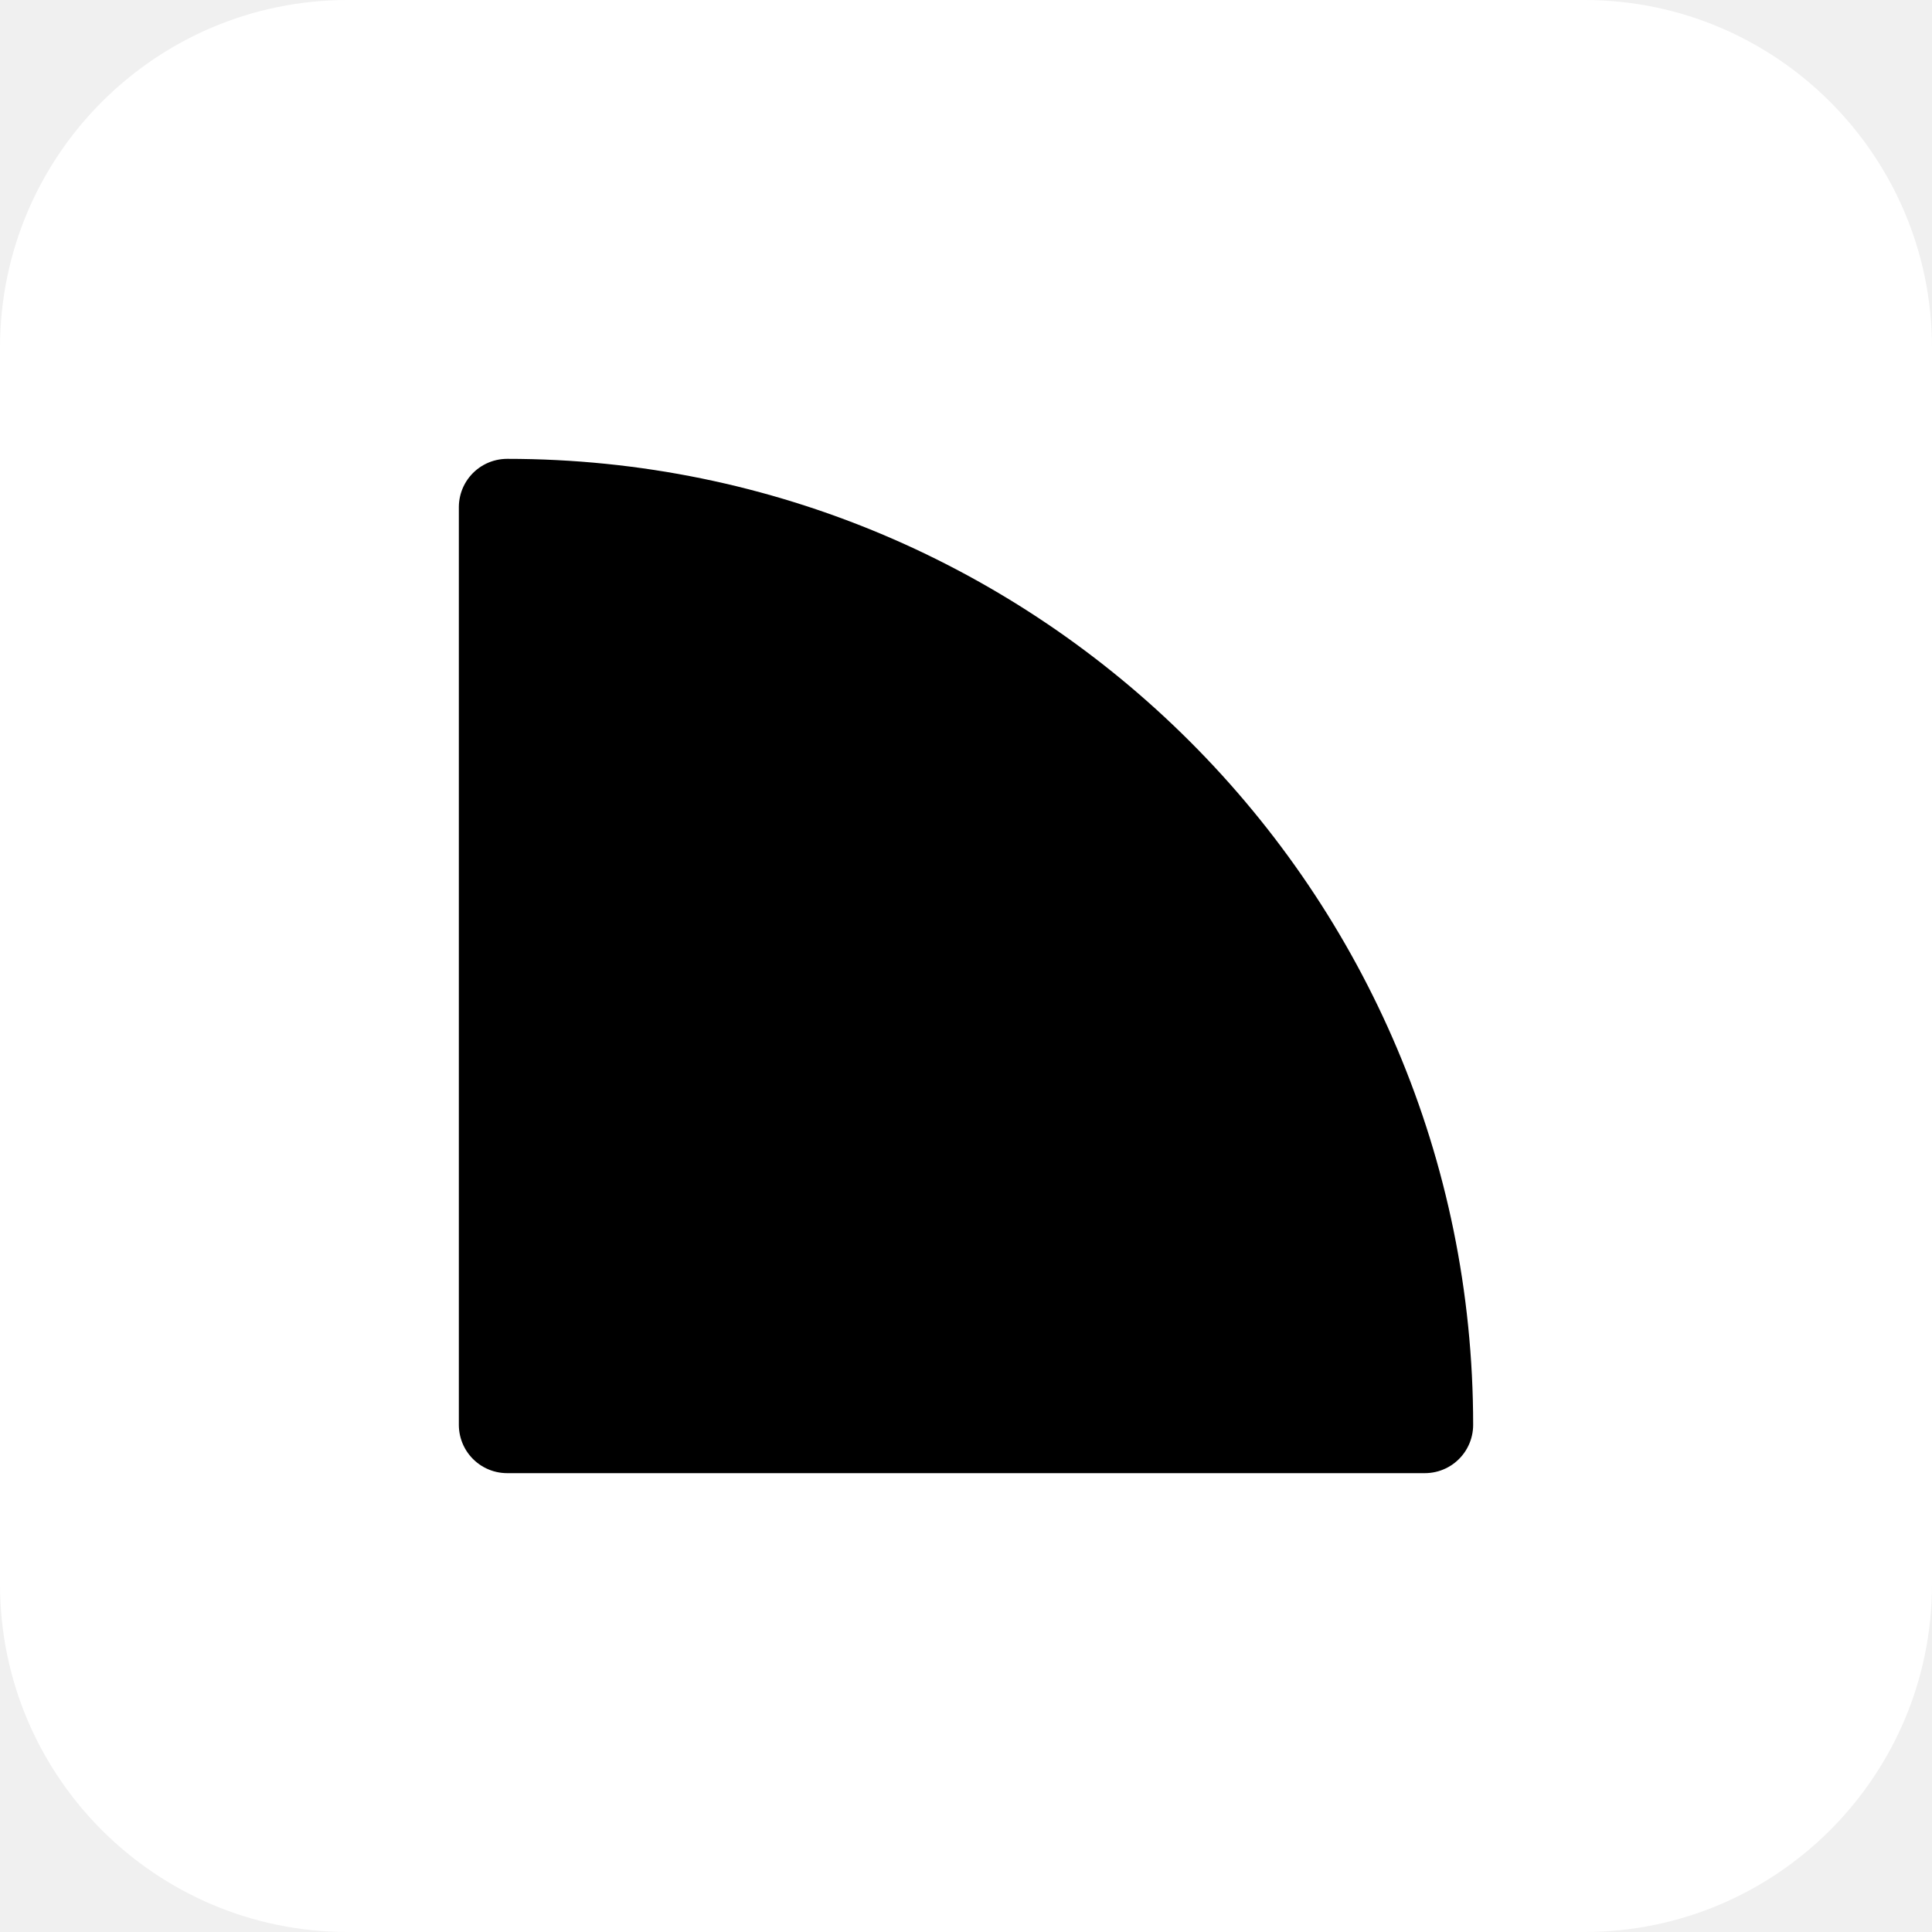
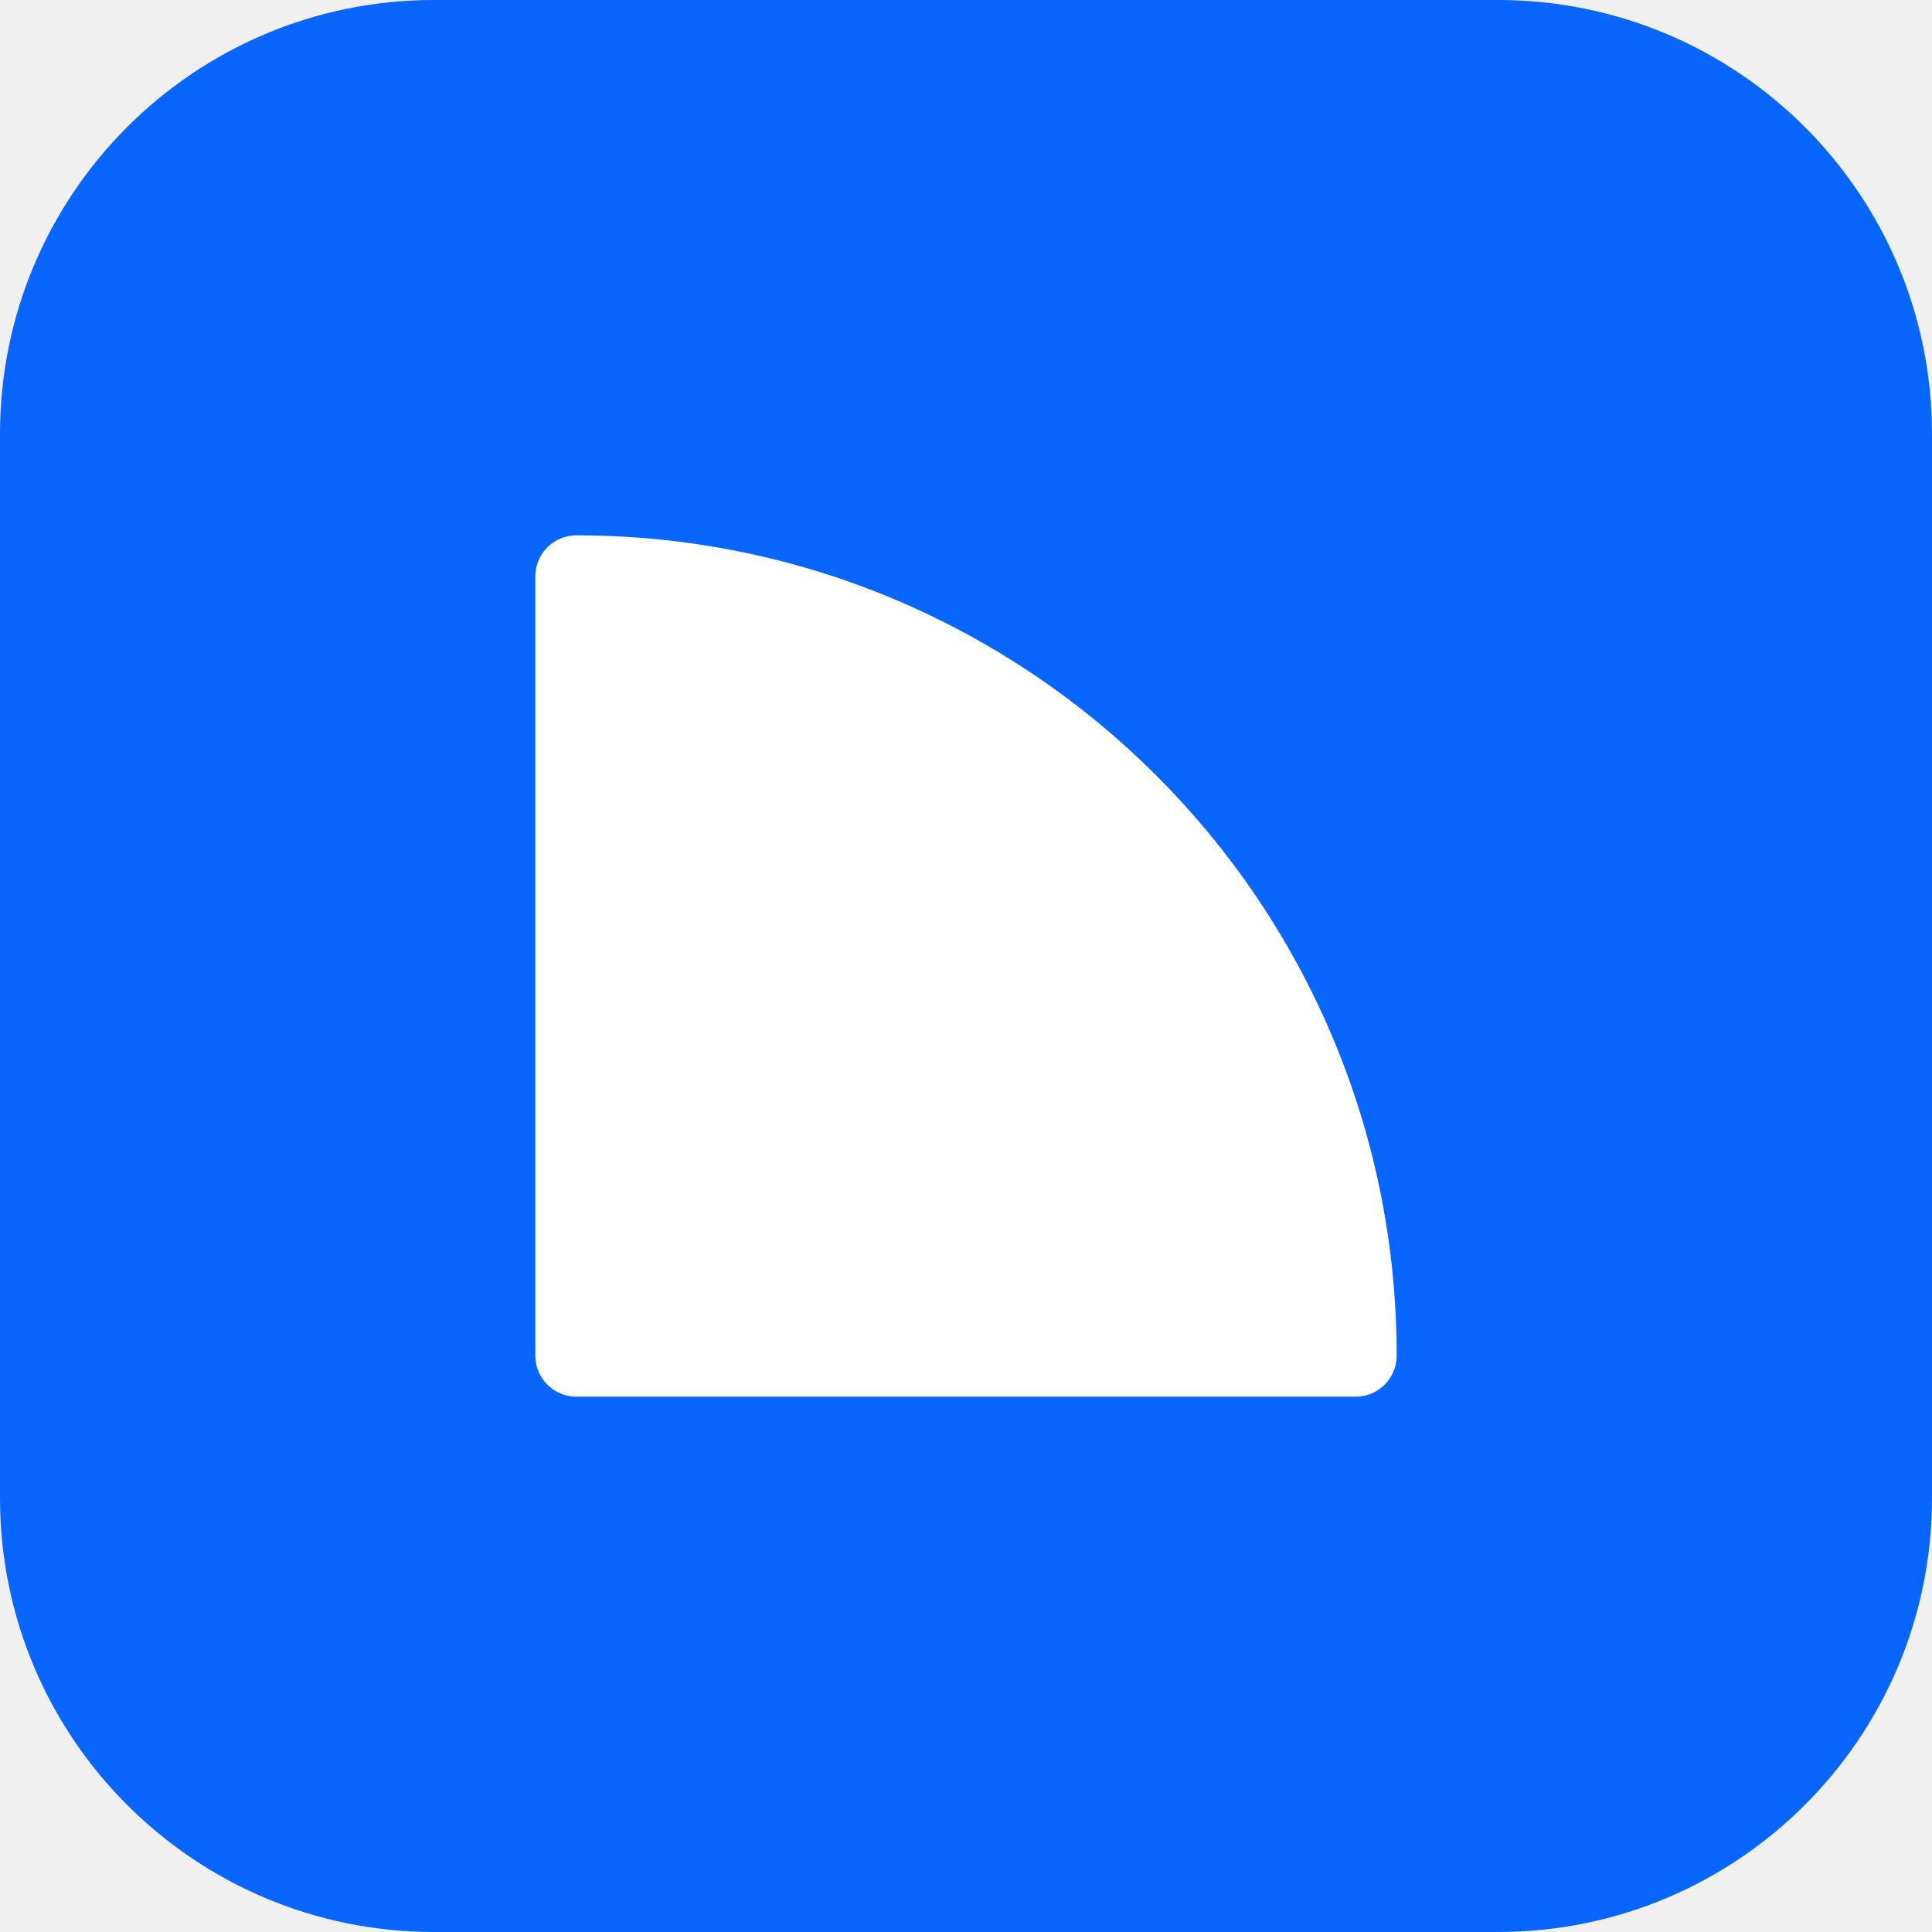
- <svg xmlns="http://www.w3.org/2000/svg" viewBox="0 0 1000 1000">
-   <style>rect{fill:#fff}path{fill:#000;stroke:#000}@media (prefers-color-scheme:dark){rect{fill:#000}path{fill:#fff;stroke:#fff}}</style>
-   <rect width="1000" height="1000" rx="180" />
-   <g transform="translate(500 500) scale(1.25) translate(-500 -500)">
-     <path d="M310 690 L310.0 310.0 A380 380 0 0 1 690.0 690.0 Z" stroke-width="40" stroke-linejoin="round" />
+ <svg xmlns="http://www.w3.org/2000/svg" width="1024" height="1024" viewBox="0 0 1024 1024">
+   <rect width="1024" height="1024" rx="230" fill="#0866FF" />
+   <g transform="translate(262,262) scale(1.086957) translate(-270,-270)">
+     <path d="M310 690 L310.0 310.0 A380 380 0 0 1 690.0 690.0 Z" fill="#ffffff" stroke="#ffffff" stroke-width="40" stroke-linejoin="round" />
  </g>
</svg>
